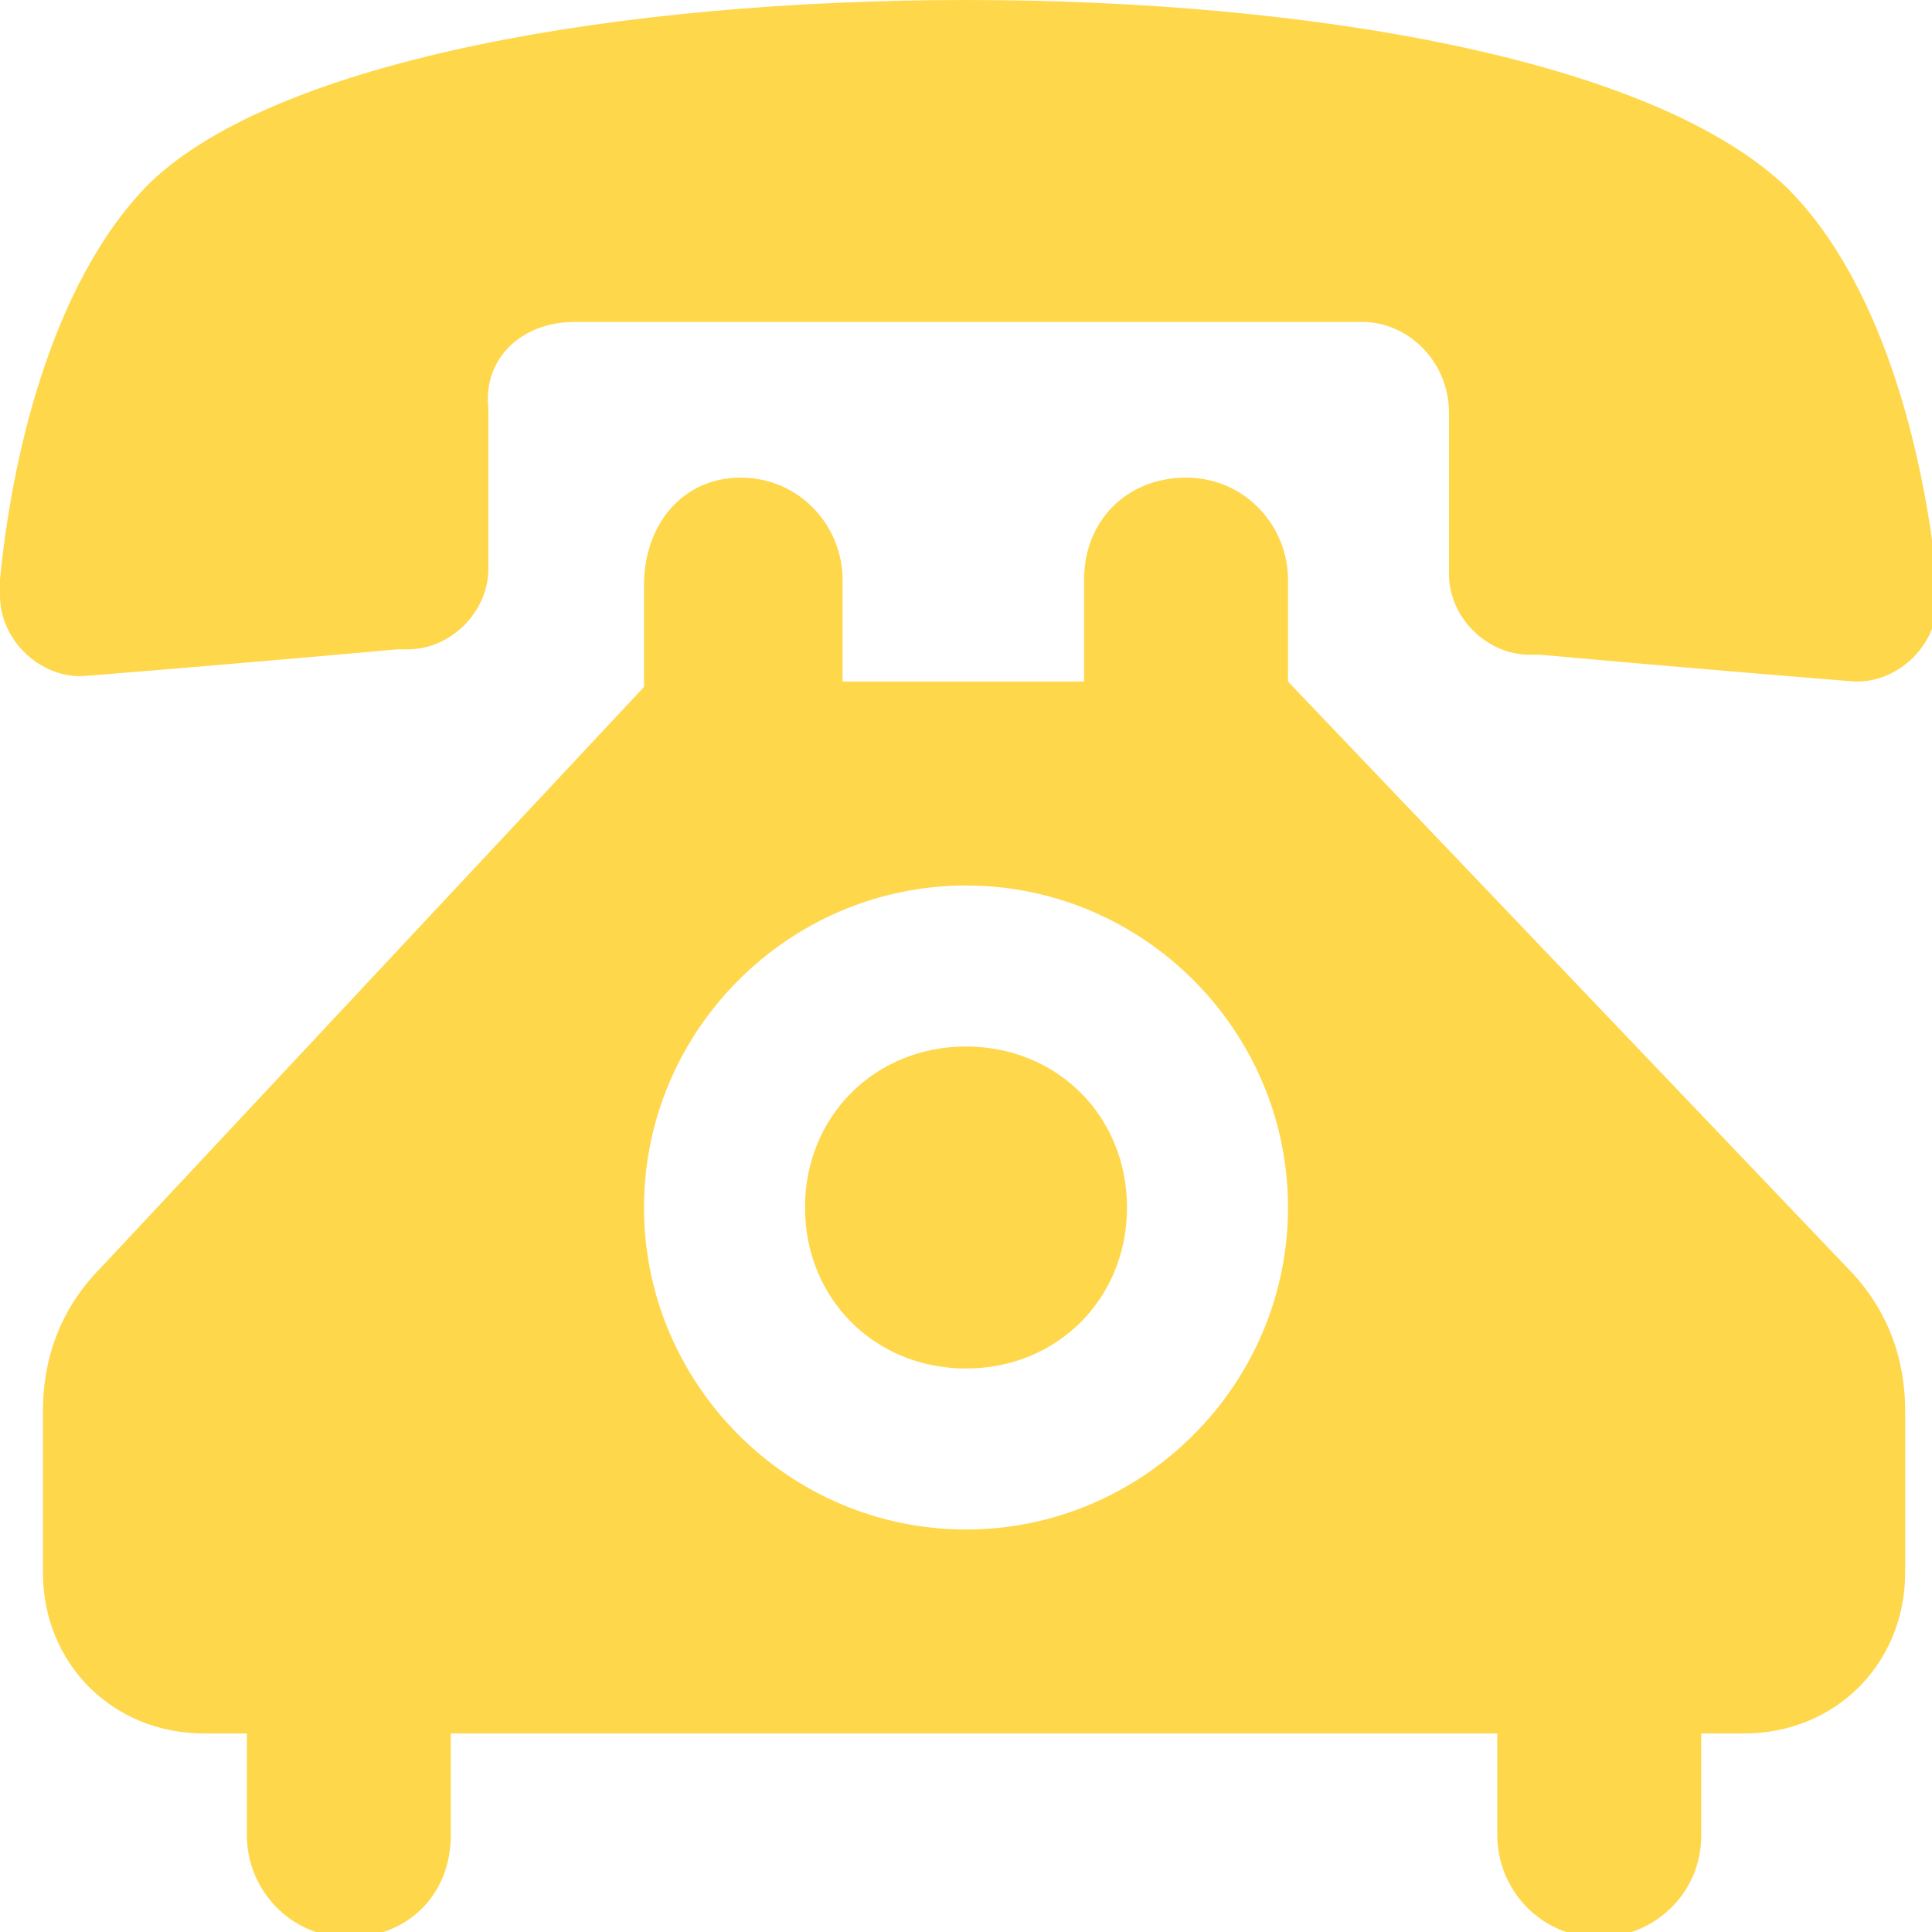
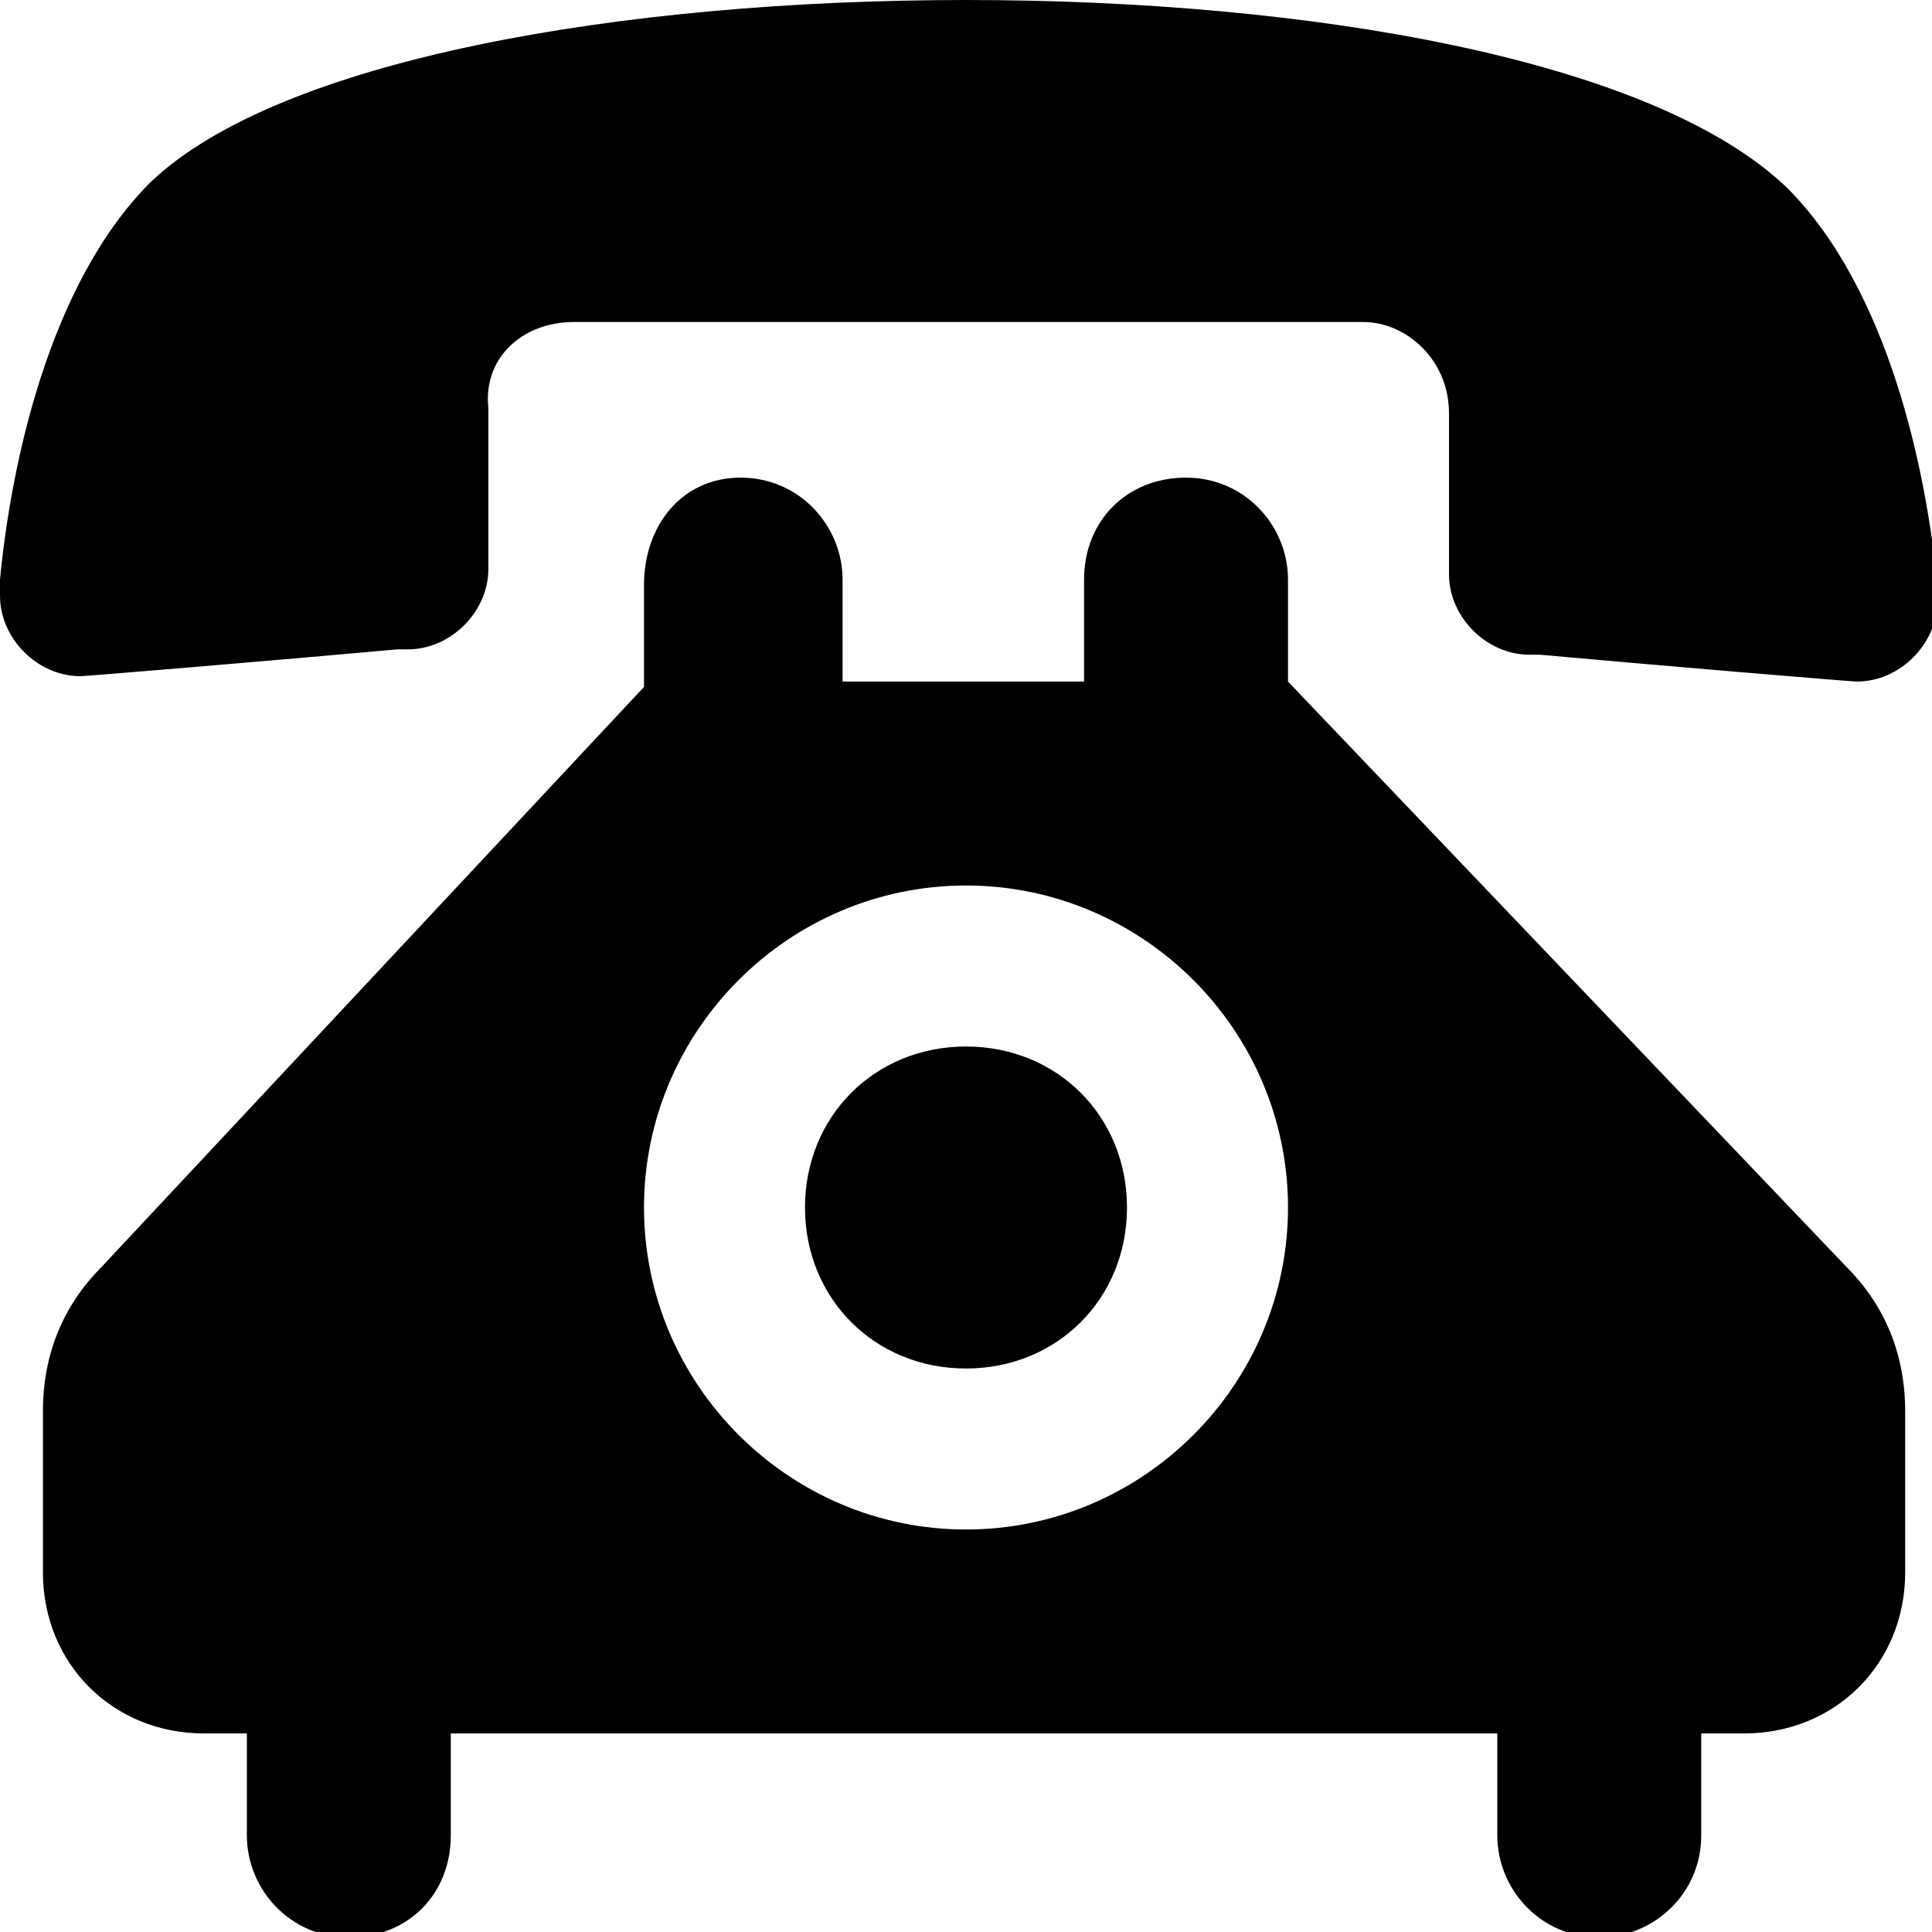
<svg xmlns="http://www.w3.org/2000/svg" viewBox="0 0 36 36">
-   <path d="M18 0C11.6 0 5.2 1.1 2.8 3.4.9 5.3.2 8.7 0 10.8v.3c0 .8.7 1.5 1.5 1.5.1 0 3.7-.3 5.9-.5h.2c.8 0 1.5-.7 1.5-1.5v-3C9 6.7 9.7 6 10.7 6h14.7c.8 0 1.6.7 1.6 1.7v3c0 .8.7 1.5 1.5 1.5h.2c2.2.2 5.8.5 5.9.5.8 0 1.5-.7 1.5-1.5v-.3c-.2-2.1-.9-5.5-2.8-7.4C30.8 1.1 24.4 0 18 0zm0 19.5c-1.7 0-3 1.3-3 3s1.3 3 3 3 3-1.3 3-3-1.3-3-3-3zm-2.3-6.8v-1.9c0-1-.8-1.9-1.9-1.9s-1.8.9-1.8 2v1.9L1.9 23.6c-.7.7-1.1 1.6-1.1 2.7v3c0 1.7 1.3 3 3 3h.8v1.9c0 1 .8 1.9 1.9 1.9s1.9-.8 1.9-1.9v-1.9h19.5v1.9c0 1 .8 1.9 1.9 1.9 1 0 1.9-.8 1.9-1.9v-1.9h.8c1.7 0 3-1.3 3-3v-3c0-1.1-.4-2-1.1-2.7L24 12.7v-1.9c0-1-.8-1.9-1.9-1.9s-1.9.8-1.9 1.9v1.9h-4.5zm2.3 3.8c3.3 0 6 2.7 6 6s-2.7 6-6 6-6-2.7-6-6 2.7-6 6-6z" fill="#ffd74b" />
+   <path d="M18 0C11.6 0 5.2 1.1 2.8 3.4.9 5.3.2 8.7 0 10.8v.3c0 .8.7 1.5 1.5 1.5.1 0 3.7-.3 5.9-.5h.2c.8 0 1.5-.7 1.5-1.5v-3C9 6.7 9.7 6 10.7 6h14.7c.8 0 1.6.7 1.6 1.7v3c0 .8.7 1.5 1.5 1.5h.2c2.2.2 5.8.5 5.9.5.8 0 1.5-.7 1.5-1.5v-.3c-.2-2.1-.9-5.5-2.8-7.4C30.8 1.1 24.4 0 18 0zm0 19.5c-1.7 0-3 1.3-3 3s1.3 3 3 3 3-1.3 3-3-1.3-3-3-3zm-2.3-6.8v-1.9c0-1-.8-1.9-1.9-1.9s-1.8.9-1.8 2v1.9L1.9 23.6c-.7.7-1.1 1.6-1.1 2.7v3c0 1.7 1.3 3 3 3h.8v1.9c0 1 .8 1.9 1.9 1.9s1.9-.8 1.9-1.9v-1.9h19.5v1.9c0 1 .8 1.9 1.9 1.9 1 0 1.9-.8 1.9-1.9v-1.9h.8c1.7 0 3-1.3 3-3v-3c0-1.1-.4-2-1.1-2.7L24 12.7v-1.9c0-1-.8-1.9-1.9-1.9s-1.9.8-1.9 1.9v1.9h-4.5zm2.3 3.8c3.3 0 6 2.7 6 6s-2.7 6-6 6-6-2.7-6-6 2.7-6 6-6z" />
</svg>
